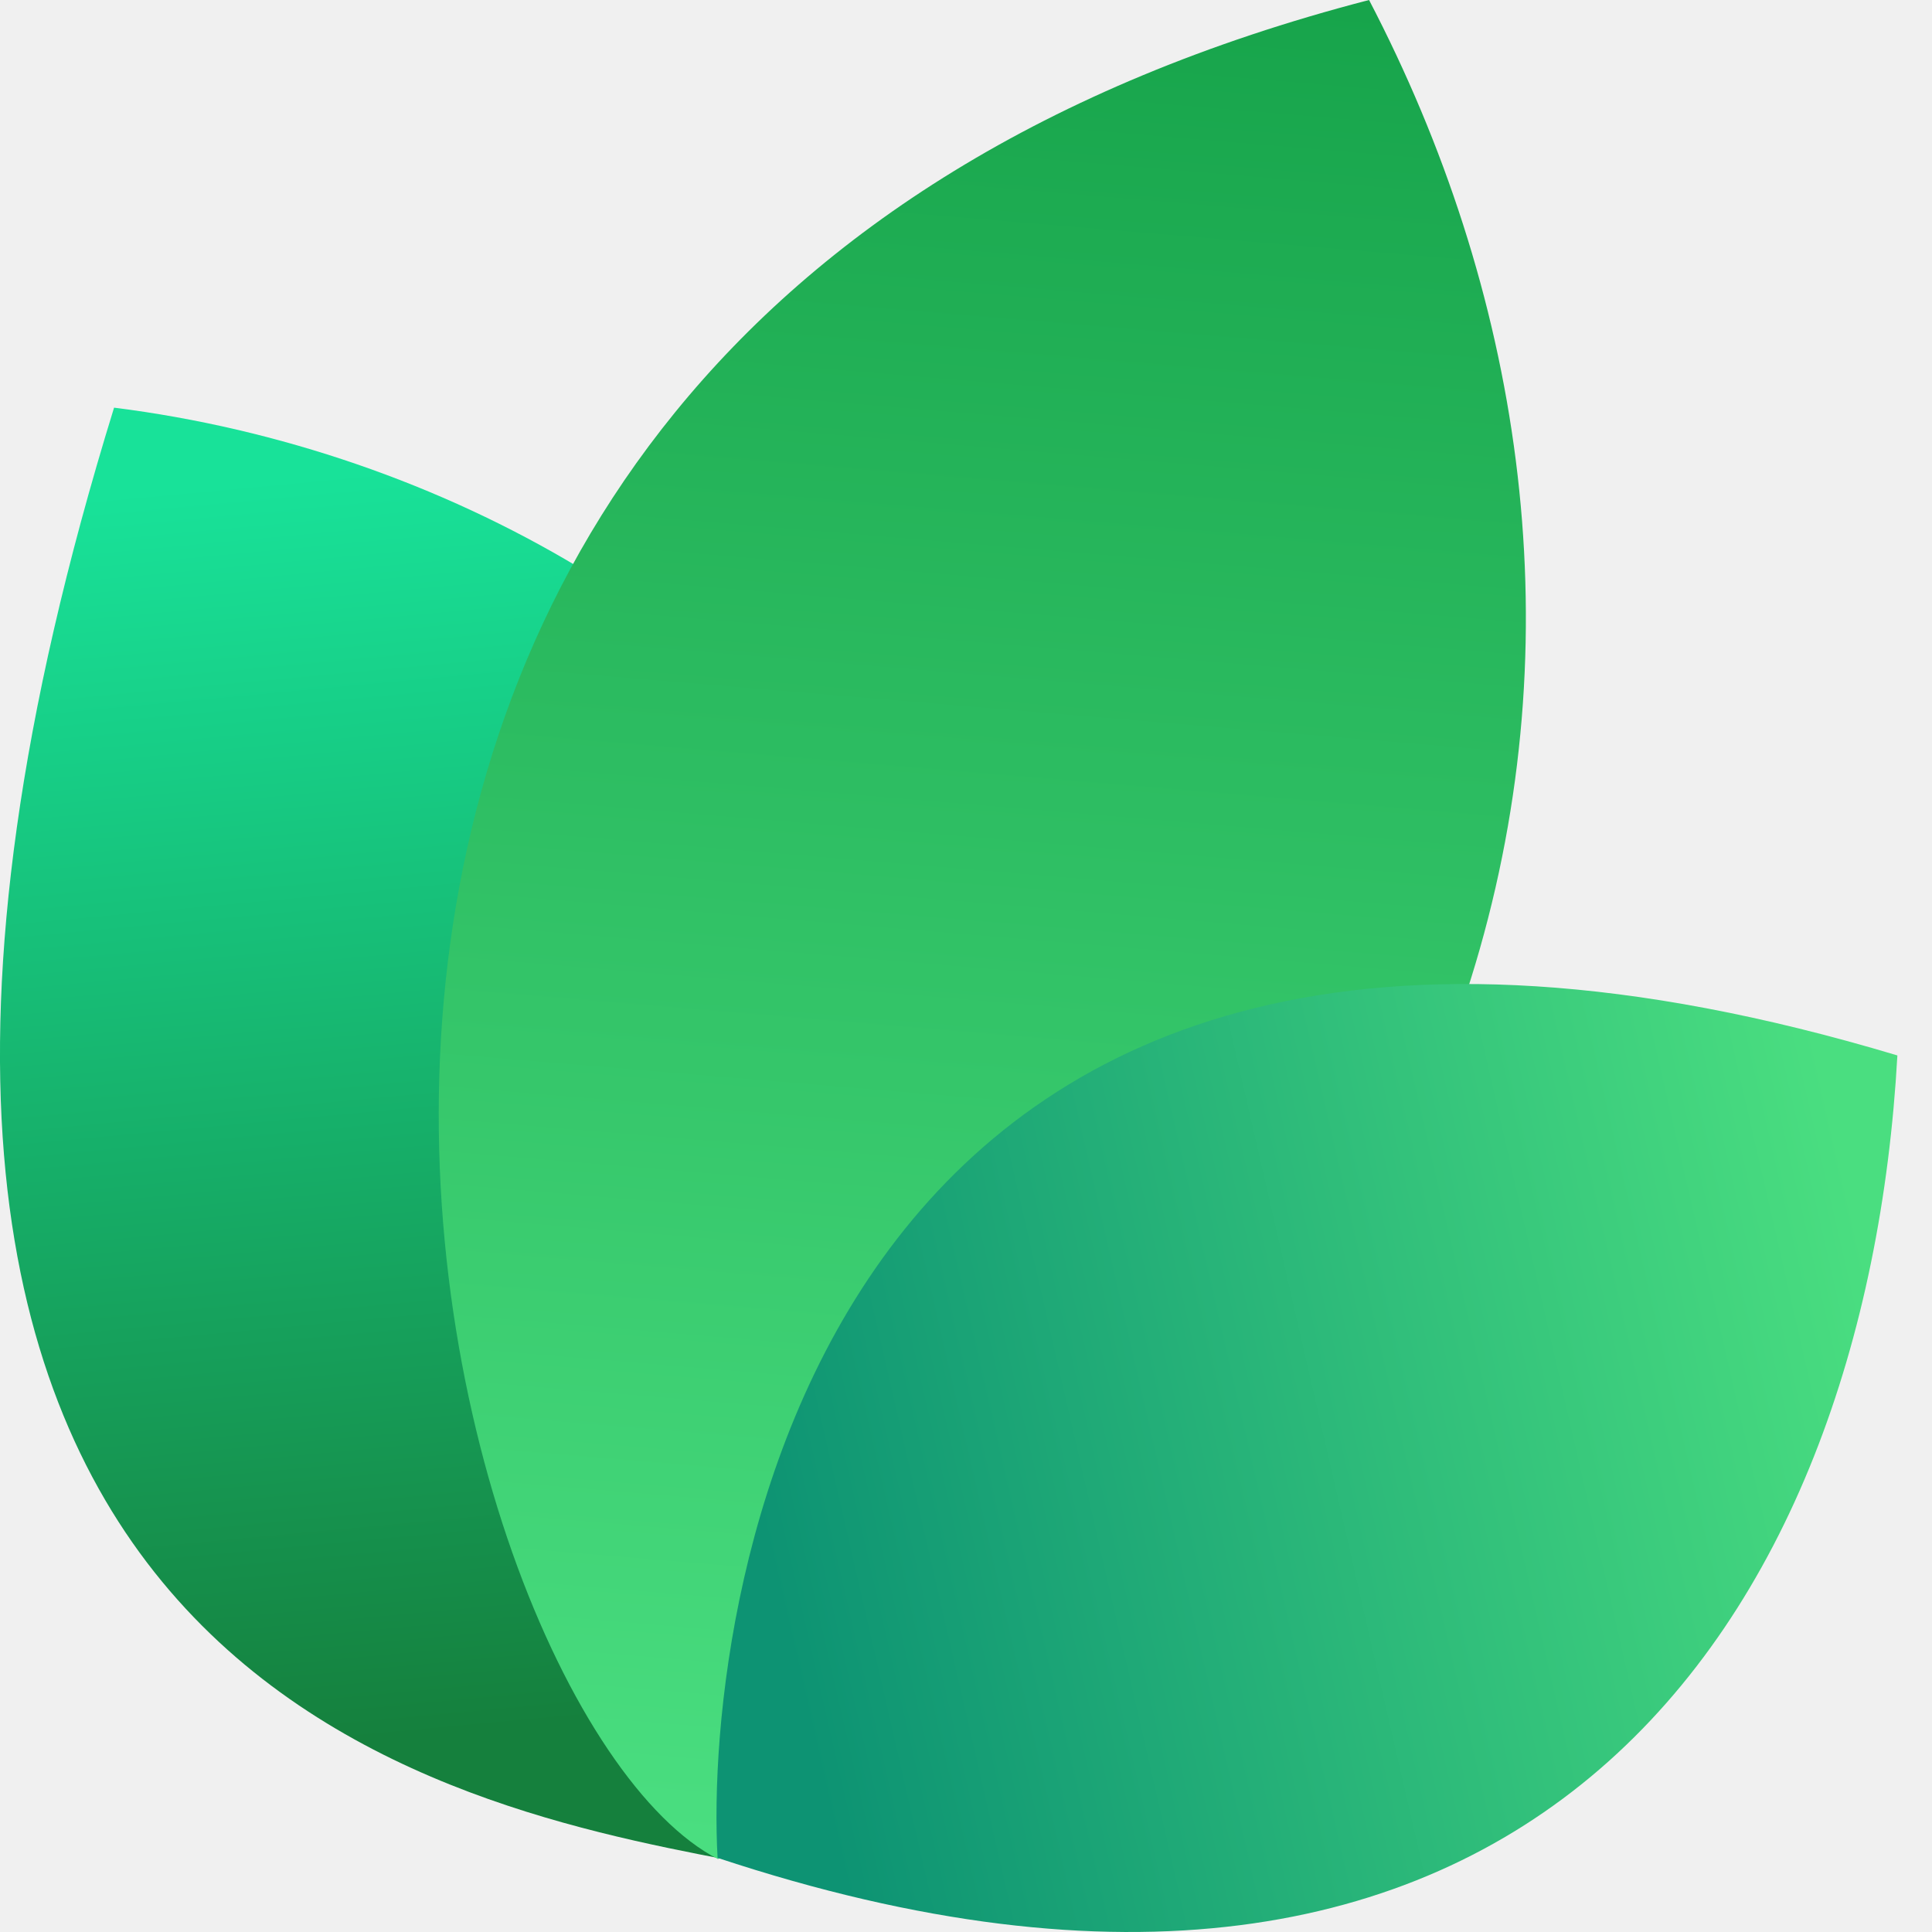
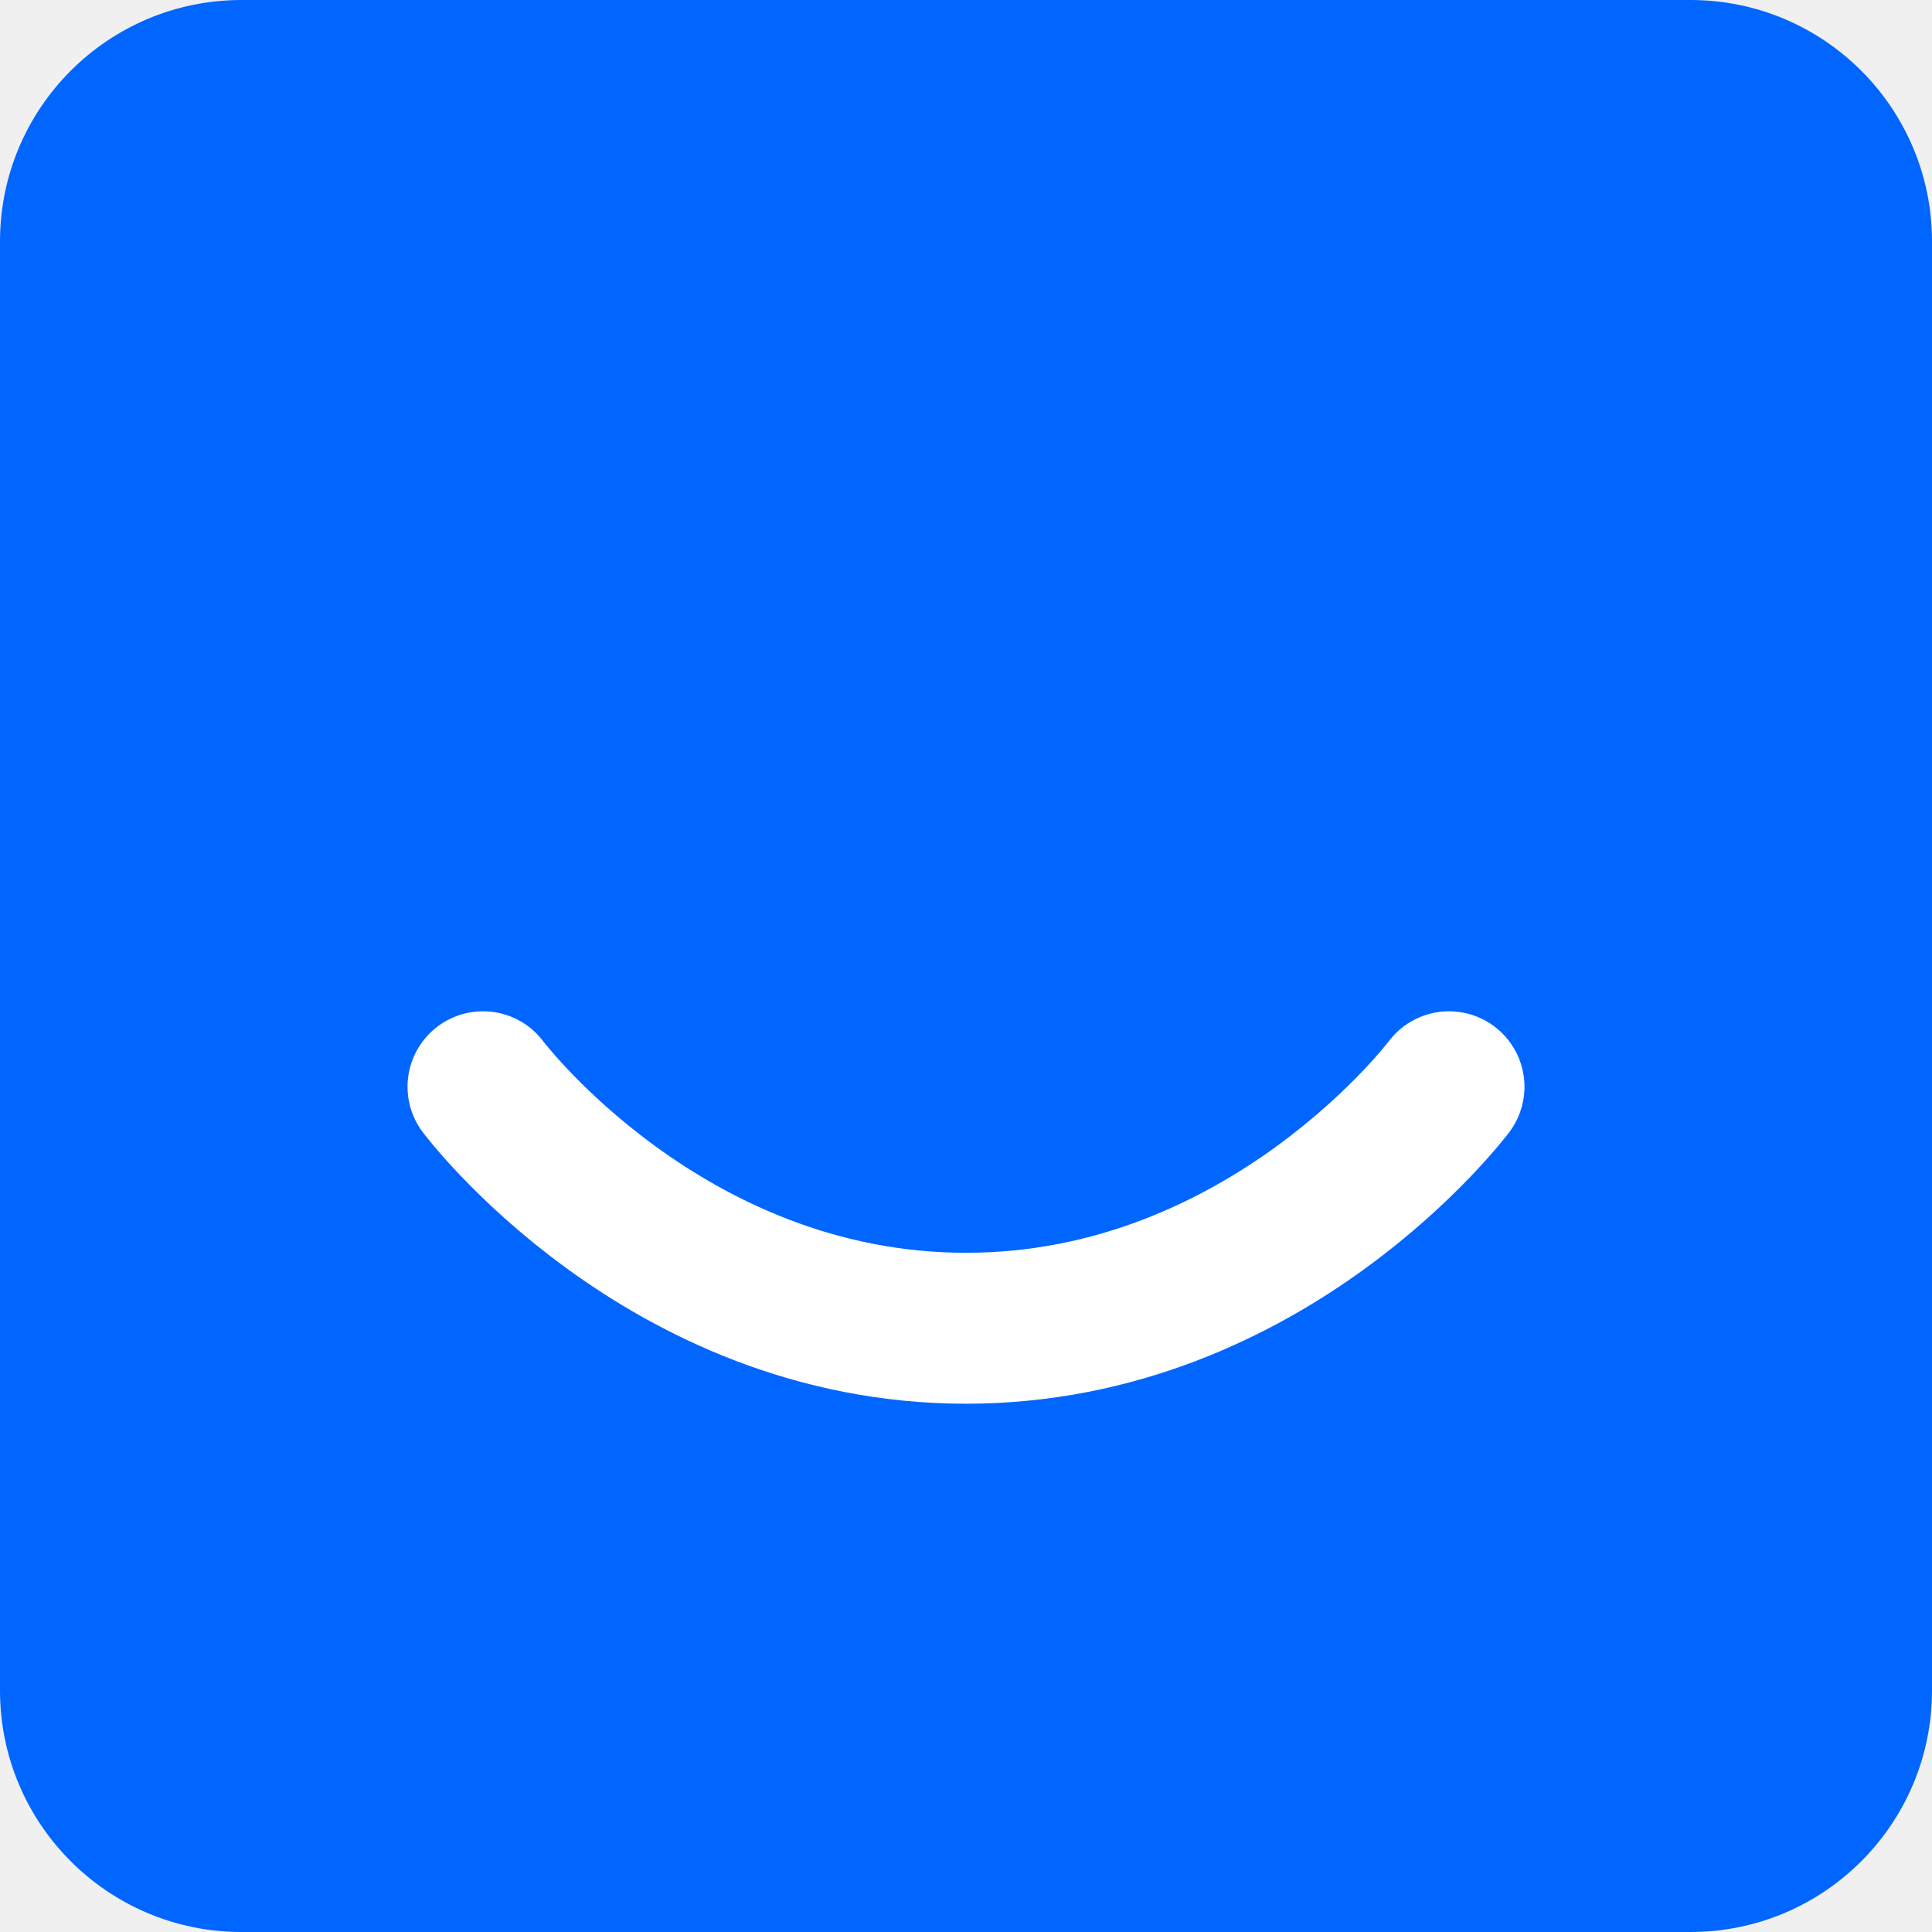
- <svg xmlns="http://www.w3.org/2000/svg" width="24" height="24" viewBox="0 0 24 24" fill="none">
-   <path d="M9.061 23.108C5.268 22.377 -3.391 20.627 1.417 5.064C9.634 6.099 16.973 14.064 9.061 23.108Z" fill="url(#paint0_linear_17557_2021)" />
-   <path d="M8.919 23.094C5.276 21.222 0.784 4.209 17.007 0C20.757 7.193 19.621 16.545 8.919 23.094Z" fill="url(#paint1_linear_17557_2021)" />
-   <path d="M8.914 23.079C8.735 19.882 10.159 9.085 23.57 13.111C23.181 20.123 18.984 26.418 8.914 23.079Z" fill="url(#paint2_linear_17557_2021)" />
-   <defs>
-     <linearGradient id="paint0_linear_17557_2021" x1="3.776" y1="5.916" x2="5.232" y2="21.559" gradientUnits="userSpaceOnUse">
-       <stop stop-color="#18E299" />
-       <stop offset="1" stop-color="#15803D" />
-     </linearGradient>
-     <linearGradient id="paint1_linear_17557_2021" x1="12.171" y1="-0.718" x2="10.19" y2="22.983" gradientUnits="userSpaceOnUse">
-       <stop stop-color="#16A34A" />
-       <stop offset="1" stop-color="#4ADE80" />
-     </linearGradient>
-     <linearGradient id="paint2_linear_17557_2021" x1="23.133" y1="15.353" x2="9.338" y2="18.52" gradientUnits="userSpaceOnUse">
-       <stop stop-color="#4ADE80" />
-       <stop offset="1" stop-color="#0D9373" />
-     </linearGradient>
-   </defs>
+ <svg xmlns="http://www.w3.org/2000/svg" width="32" height="32" viewBox="0 0 32 32" fill="none">
+   <rect width="32" height="32" rx="4" fill="#0066FF" />
+   <path d="M8 18C8 18 11 22 16 22C21 22 24 18 24 18" stroke="white" stroke-width="2.5" stroke-linecap="round" stroke-linejoin="round" fill="none" />
</svg>
